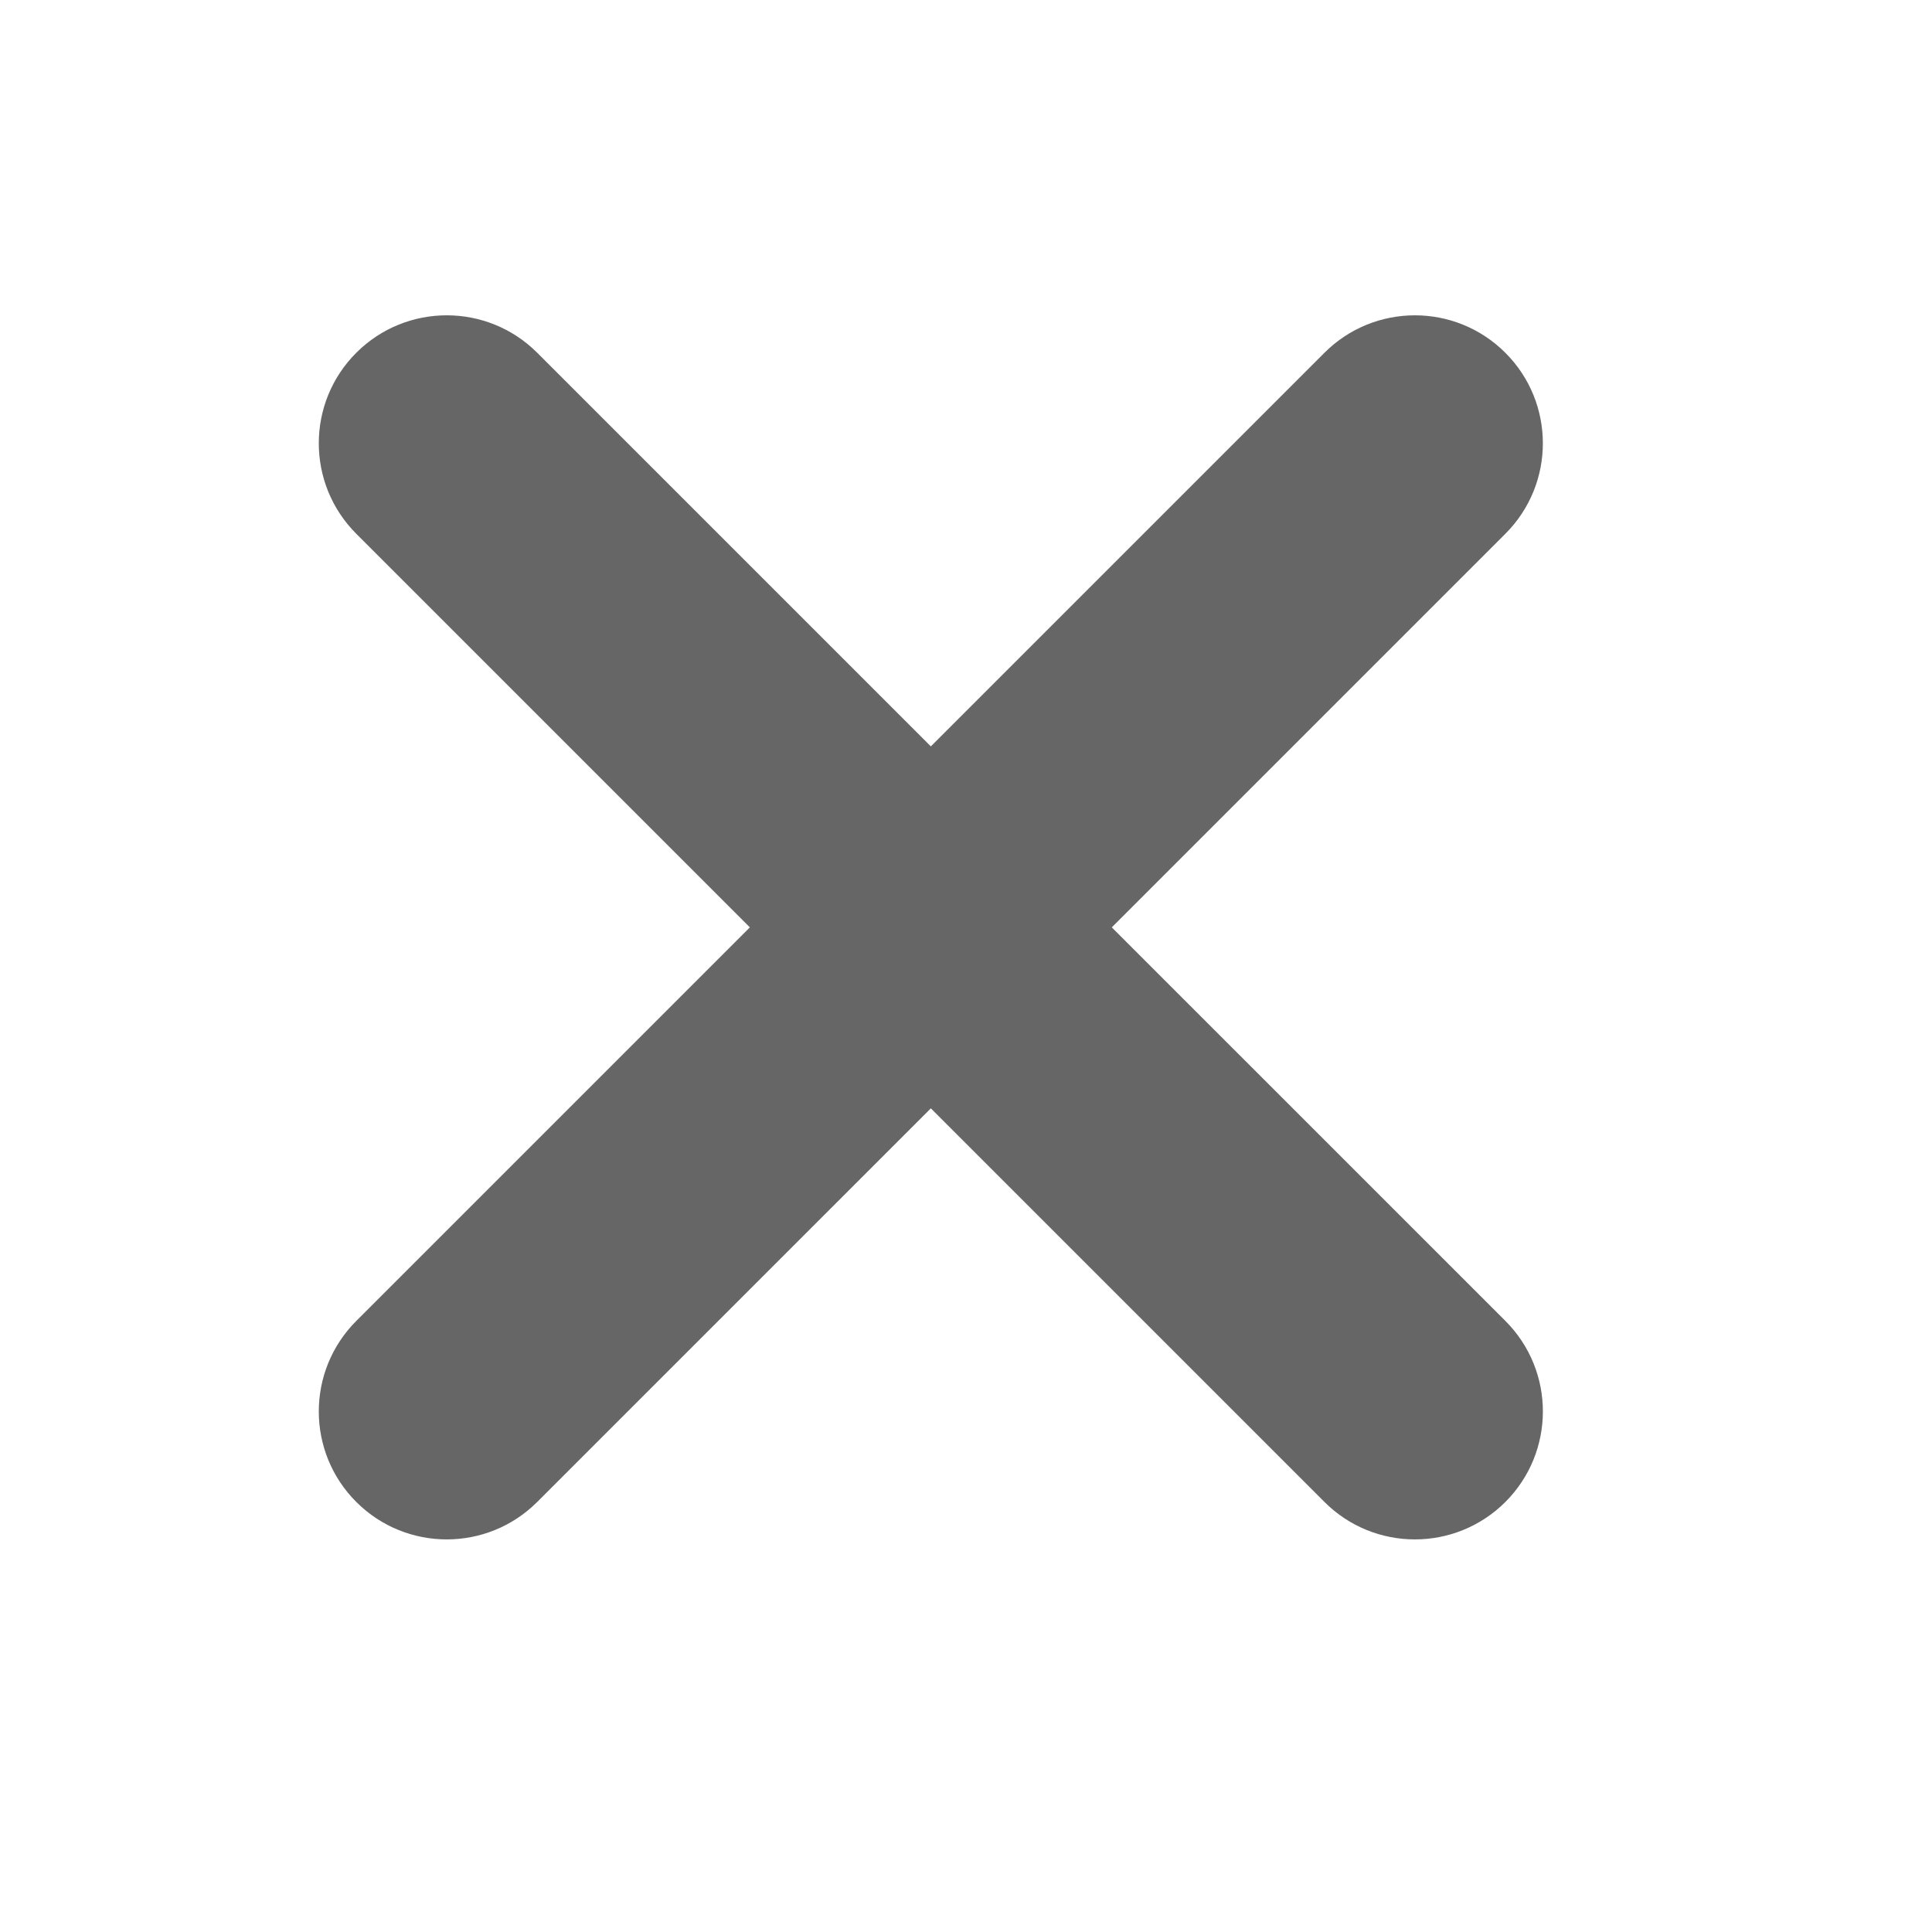
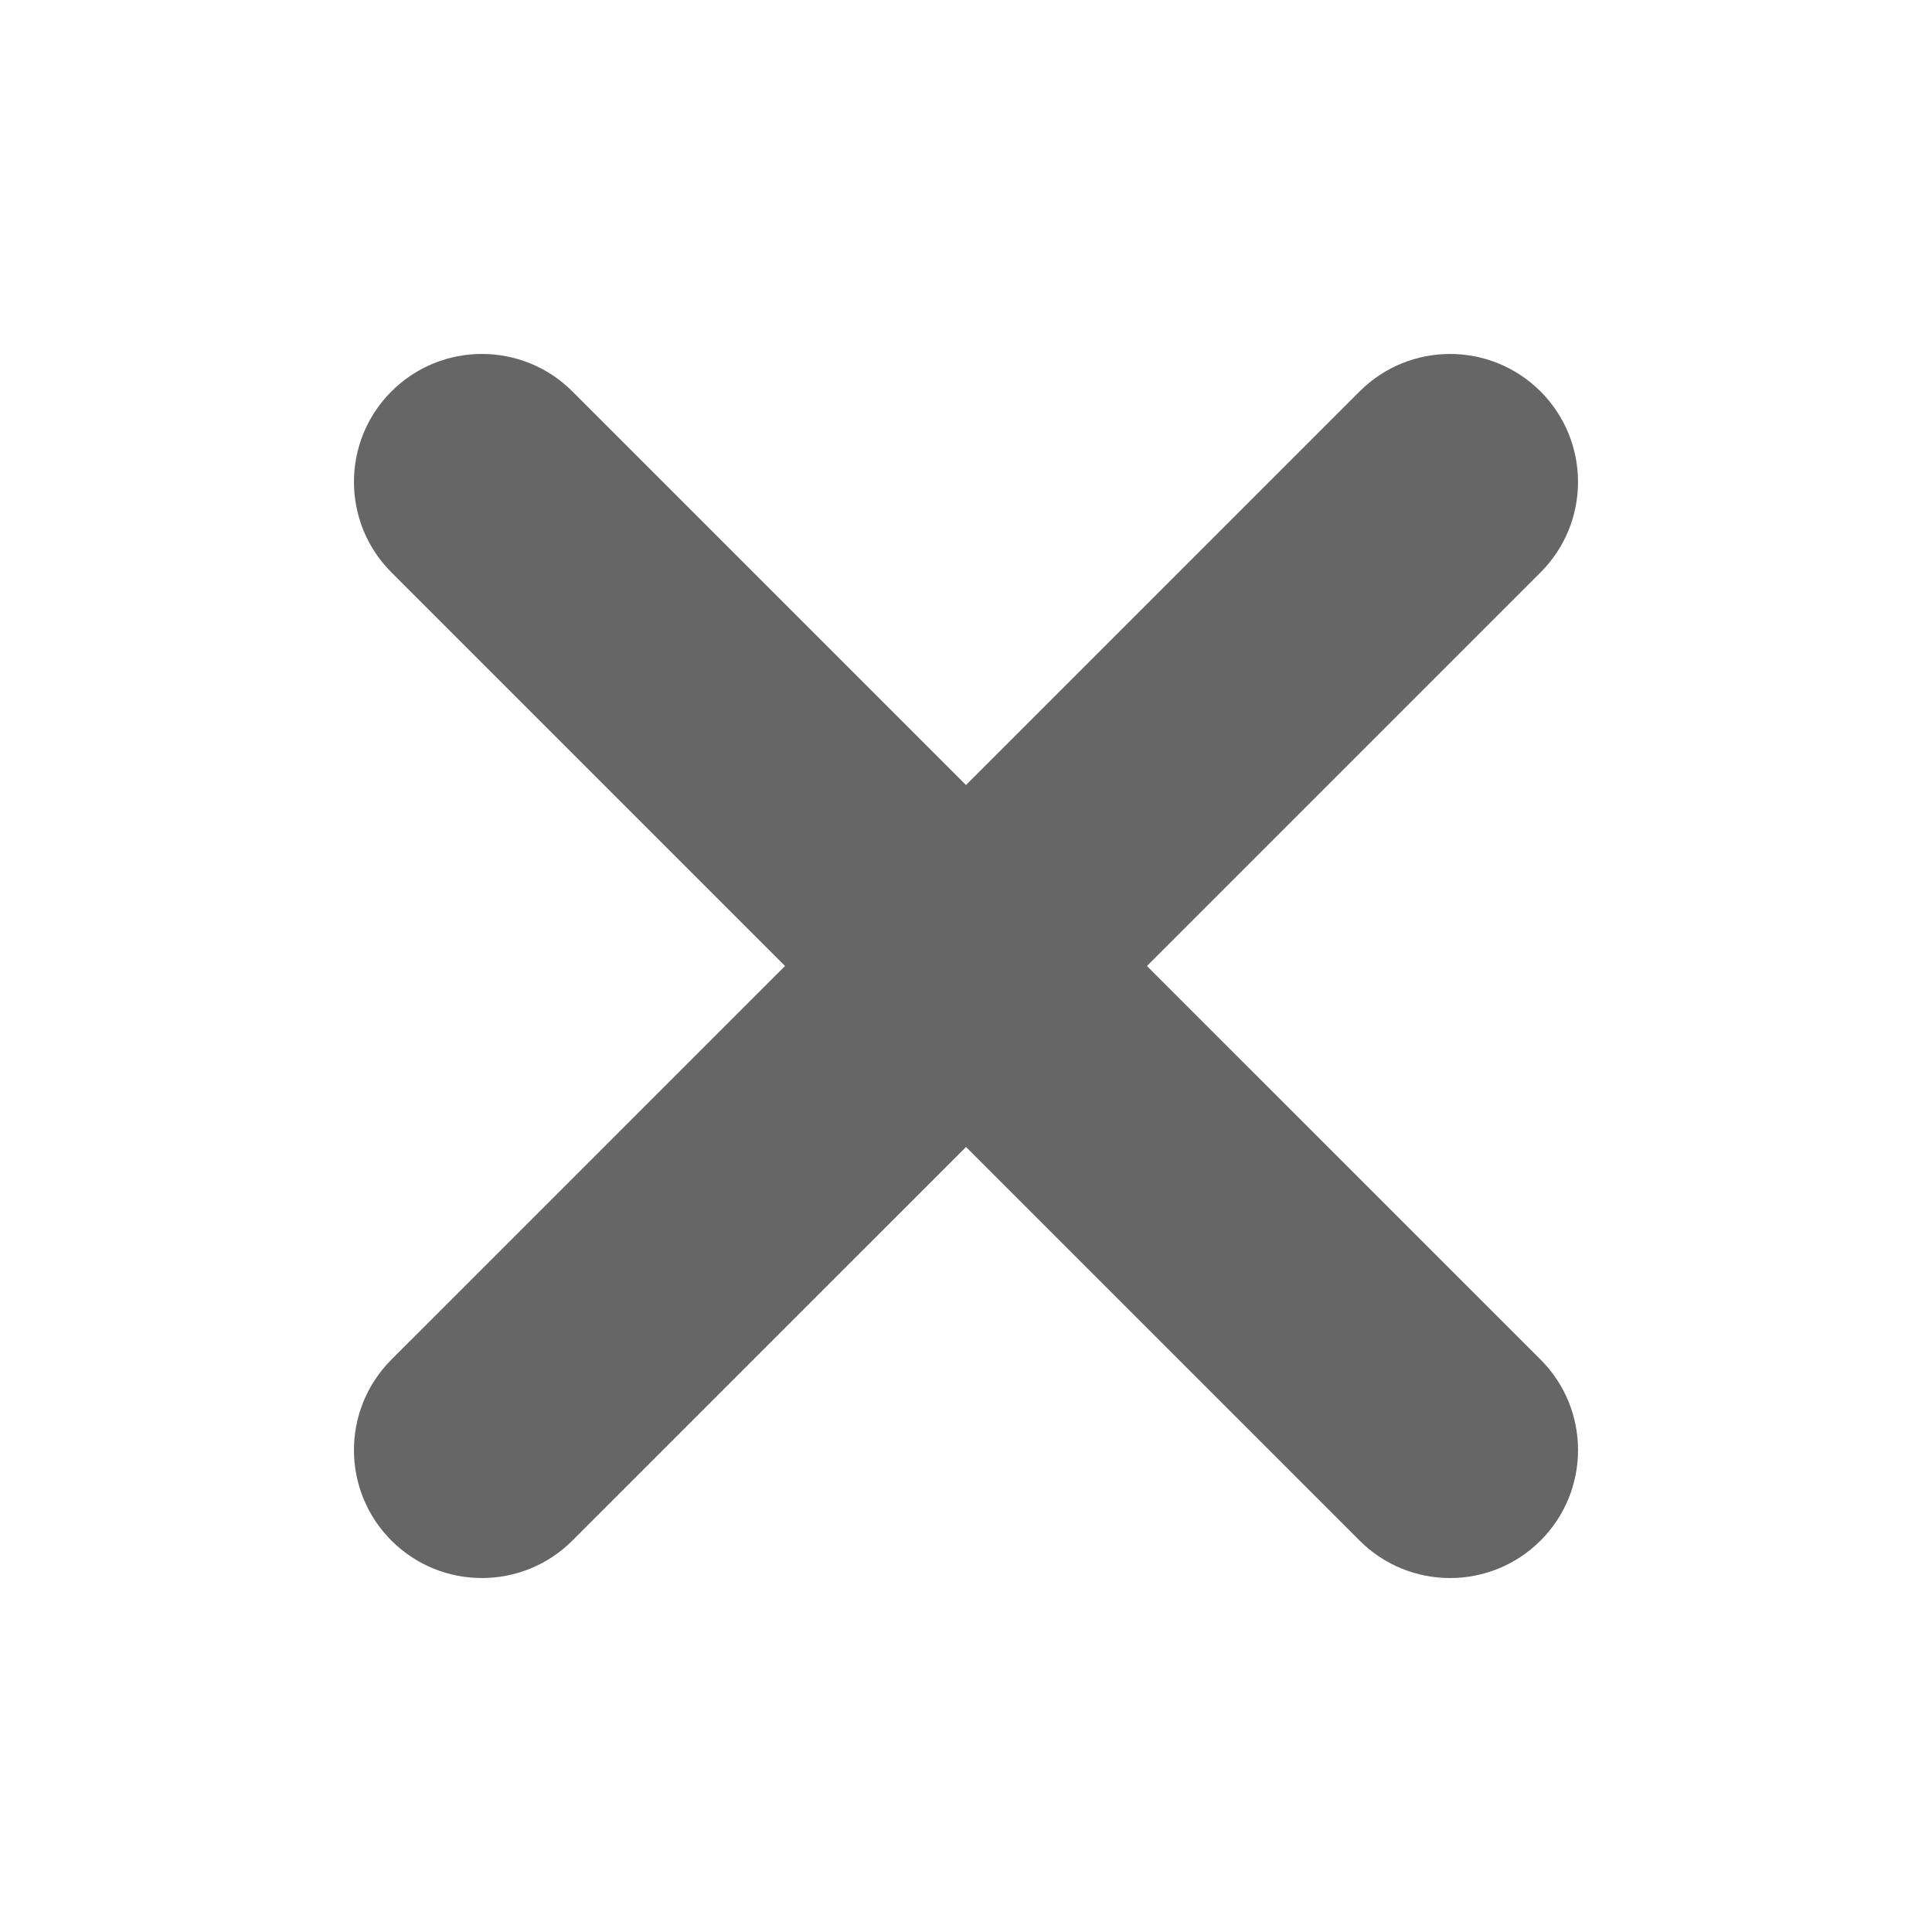
<svg xmlns="http://www.w3.org/2000/svg" version="1.1" id="Capa_1" x="0px" y="0px" width="100px" height="100px" viewBox="0 0 100 100" enable-background="new 0 0 100 100" xml:space="preserve">
-   <path fill="#666666" d="M77.92,68.372L57.546,48l20.372-20.372c2.588-2.587,2.586-6.781,0-9.367c-2.587-2.587-6.78-2.587-9.366,0  L48.18,38.633L27.807,18.26c-2.586-2.586-6.78-2.586-9.367,0c-2.586,2.587-2.586,6.78,0,9.367L38.813,48L18.44,68.372  c-2.586,2.589-2.586,6.782,0,9.368s6.78,2.586,9.367,0L48.18,57.368L68.552,77.74c2.586,2.586,6.779,2.586,9.368,0  C80.506,75.151,80.506,70.958,77.92,68.372z" />
+   <defs id="defs6" />
+   <path d="M 79.74,70.372 59.366,50 79.738,29.628 c 2.588,-2.587 2.586,-6.781 0,-9.367 -2.587,-2.587 -6.78,-2.587 -9.366,0 L 50,40.633 29.627,20.26 c -2.586,-2.586 -6.78,-2.586 -9.367,0 -2.586,2.587 -2.586,6.78 0,9.367 L 40.633,50 20.26,70.372 c -2.586,2.589 -2.586,6.782 0,9.368 2.586,2.586 6.78,2.586 9.367,0 L 50,59.368 70.372,79.74 c 2.586,2.586 6.779,2.586 9.368,0 2.586,-2.589 2.586,-6.782 0,-9.368 z" id="path4" style="fill:#666666" />
</svg>
